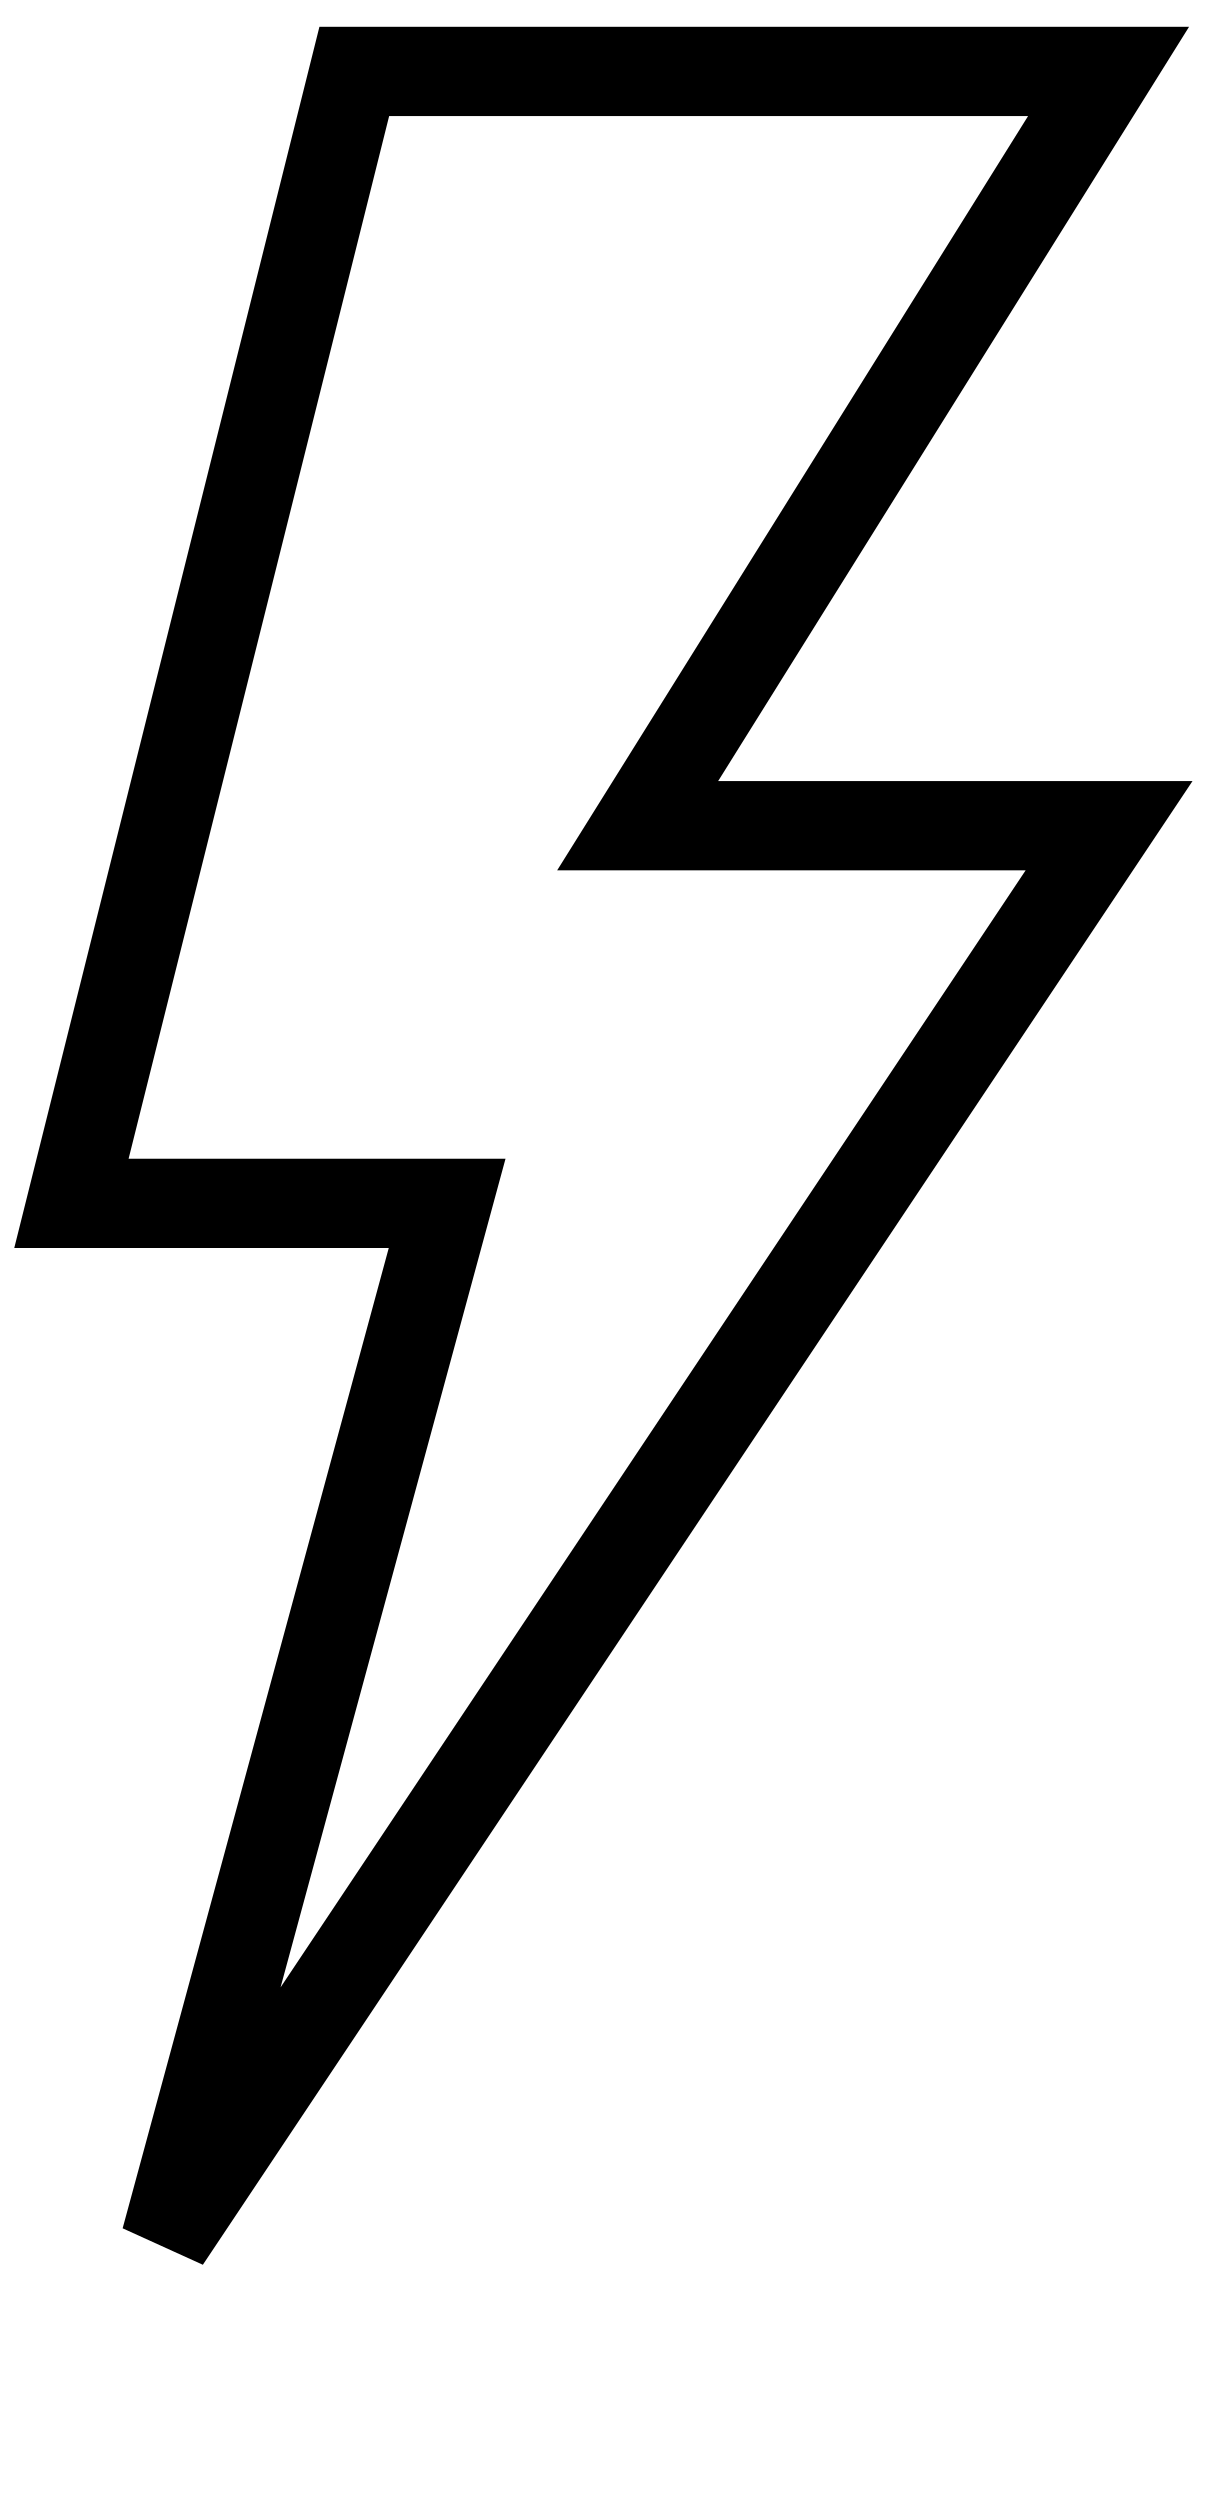
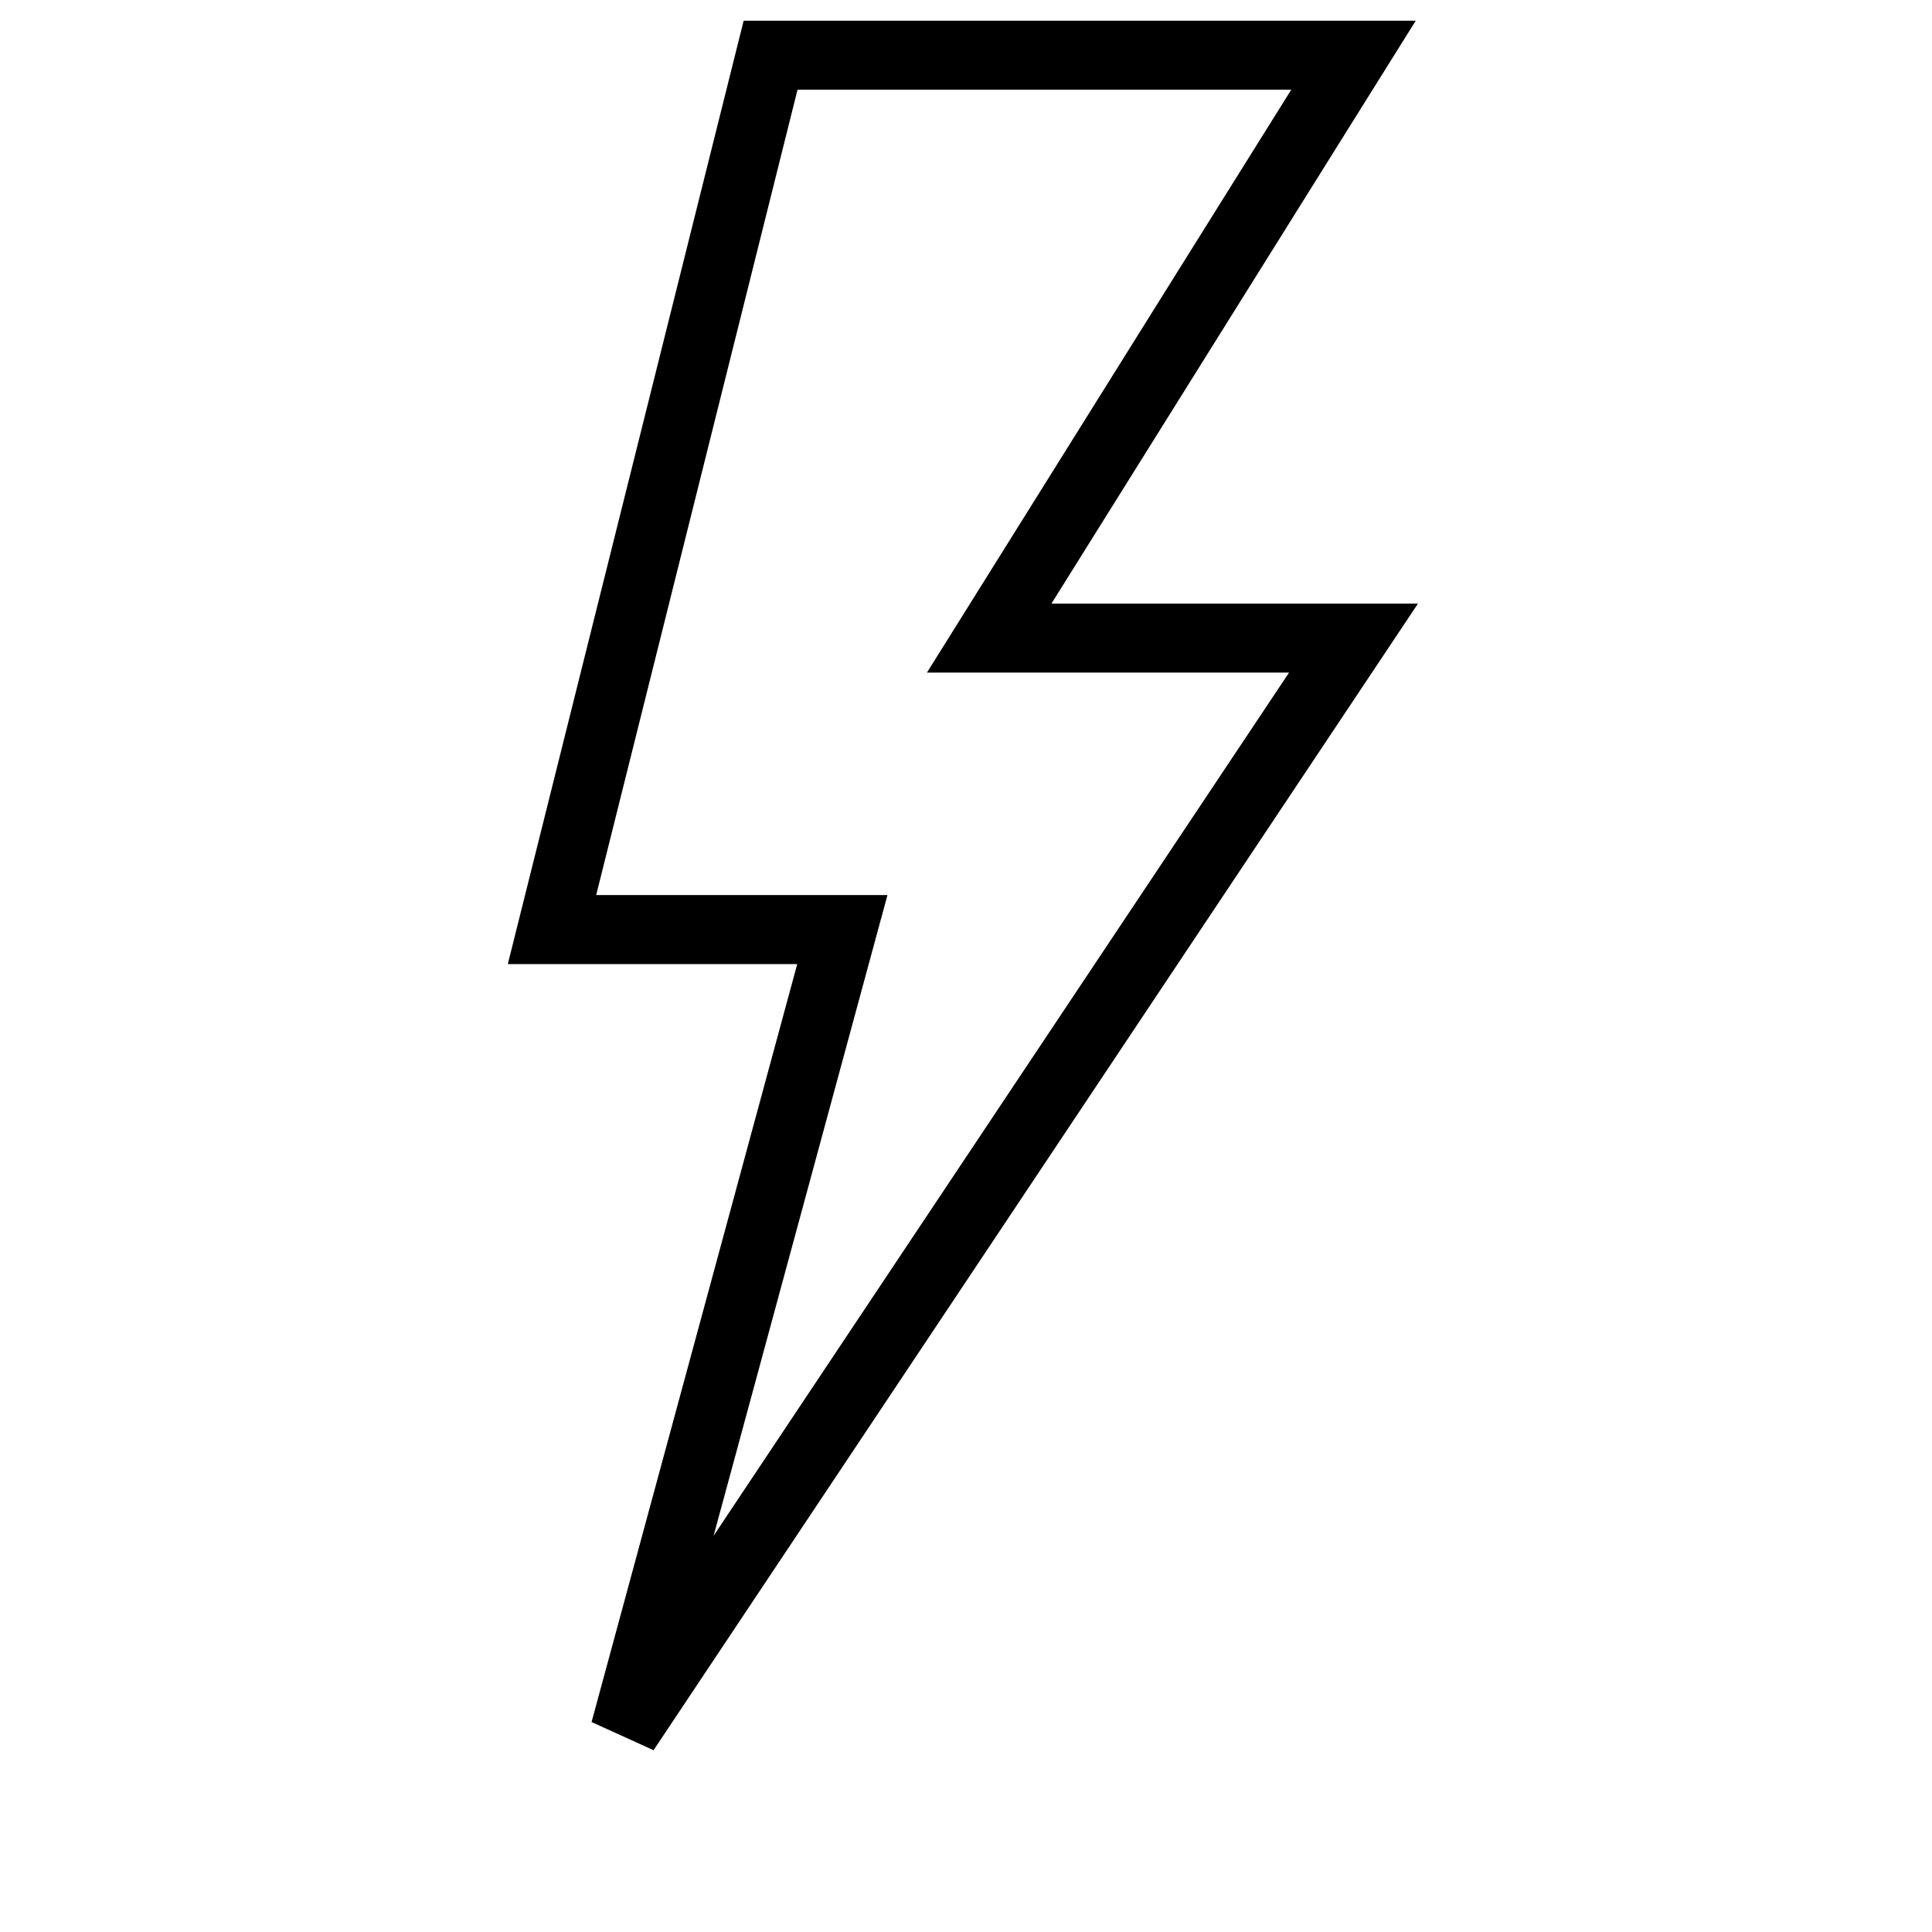
- <svg xmlns="http://www.w3.org/2000/svg" width="17px" height="35px" viewBox="0 0 17 35" version="1.1">
-   <g id="Page-1" stroke="none" stroke-width="1" fill="none" fill-rule="evenodd" stroke-linecap="square">
-     <g id="Acr173651137319424825277" stroke="#000000" stroke-width="1.25">
-       <polygon id="Stroke-1" points="2.32 31.36 6.26 16.847 1 16.847 4.96 1 15.52 1 8.927 11.56 15.527 11.56" />
-     </g>
-   </g>
+ <svg xmlns="http://www.w3.org/2000/svg" width="34px" height="34px" viewBox="0 0 17 35" version="1.1">
+   <polygon stroke="#000000" stroke-width="1.25" fill="none" points="2.32 31.36 6.26 16.84 1 16.84 4.96 1 15.52 1 8.92 11.56 15.52 11.56" />
</svg>
